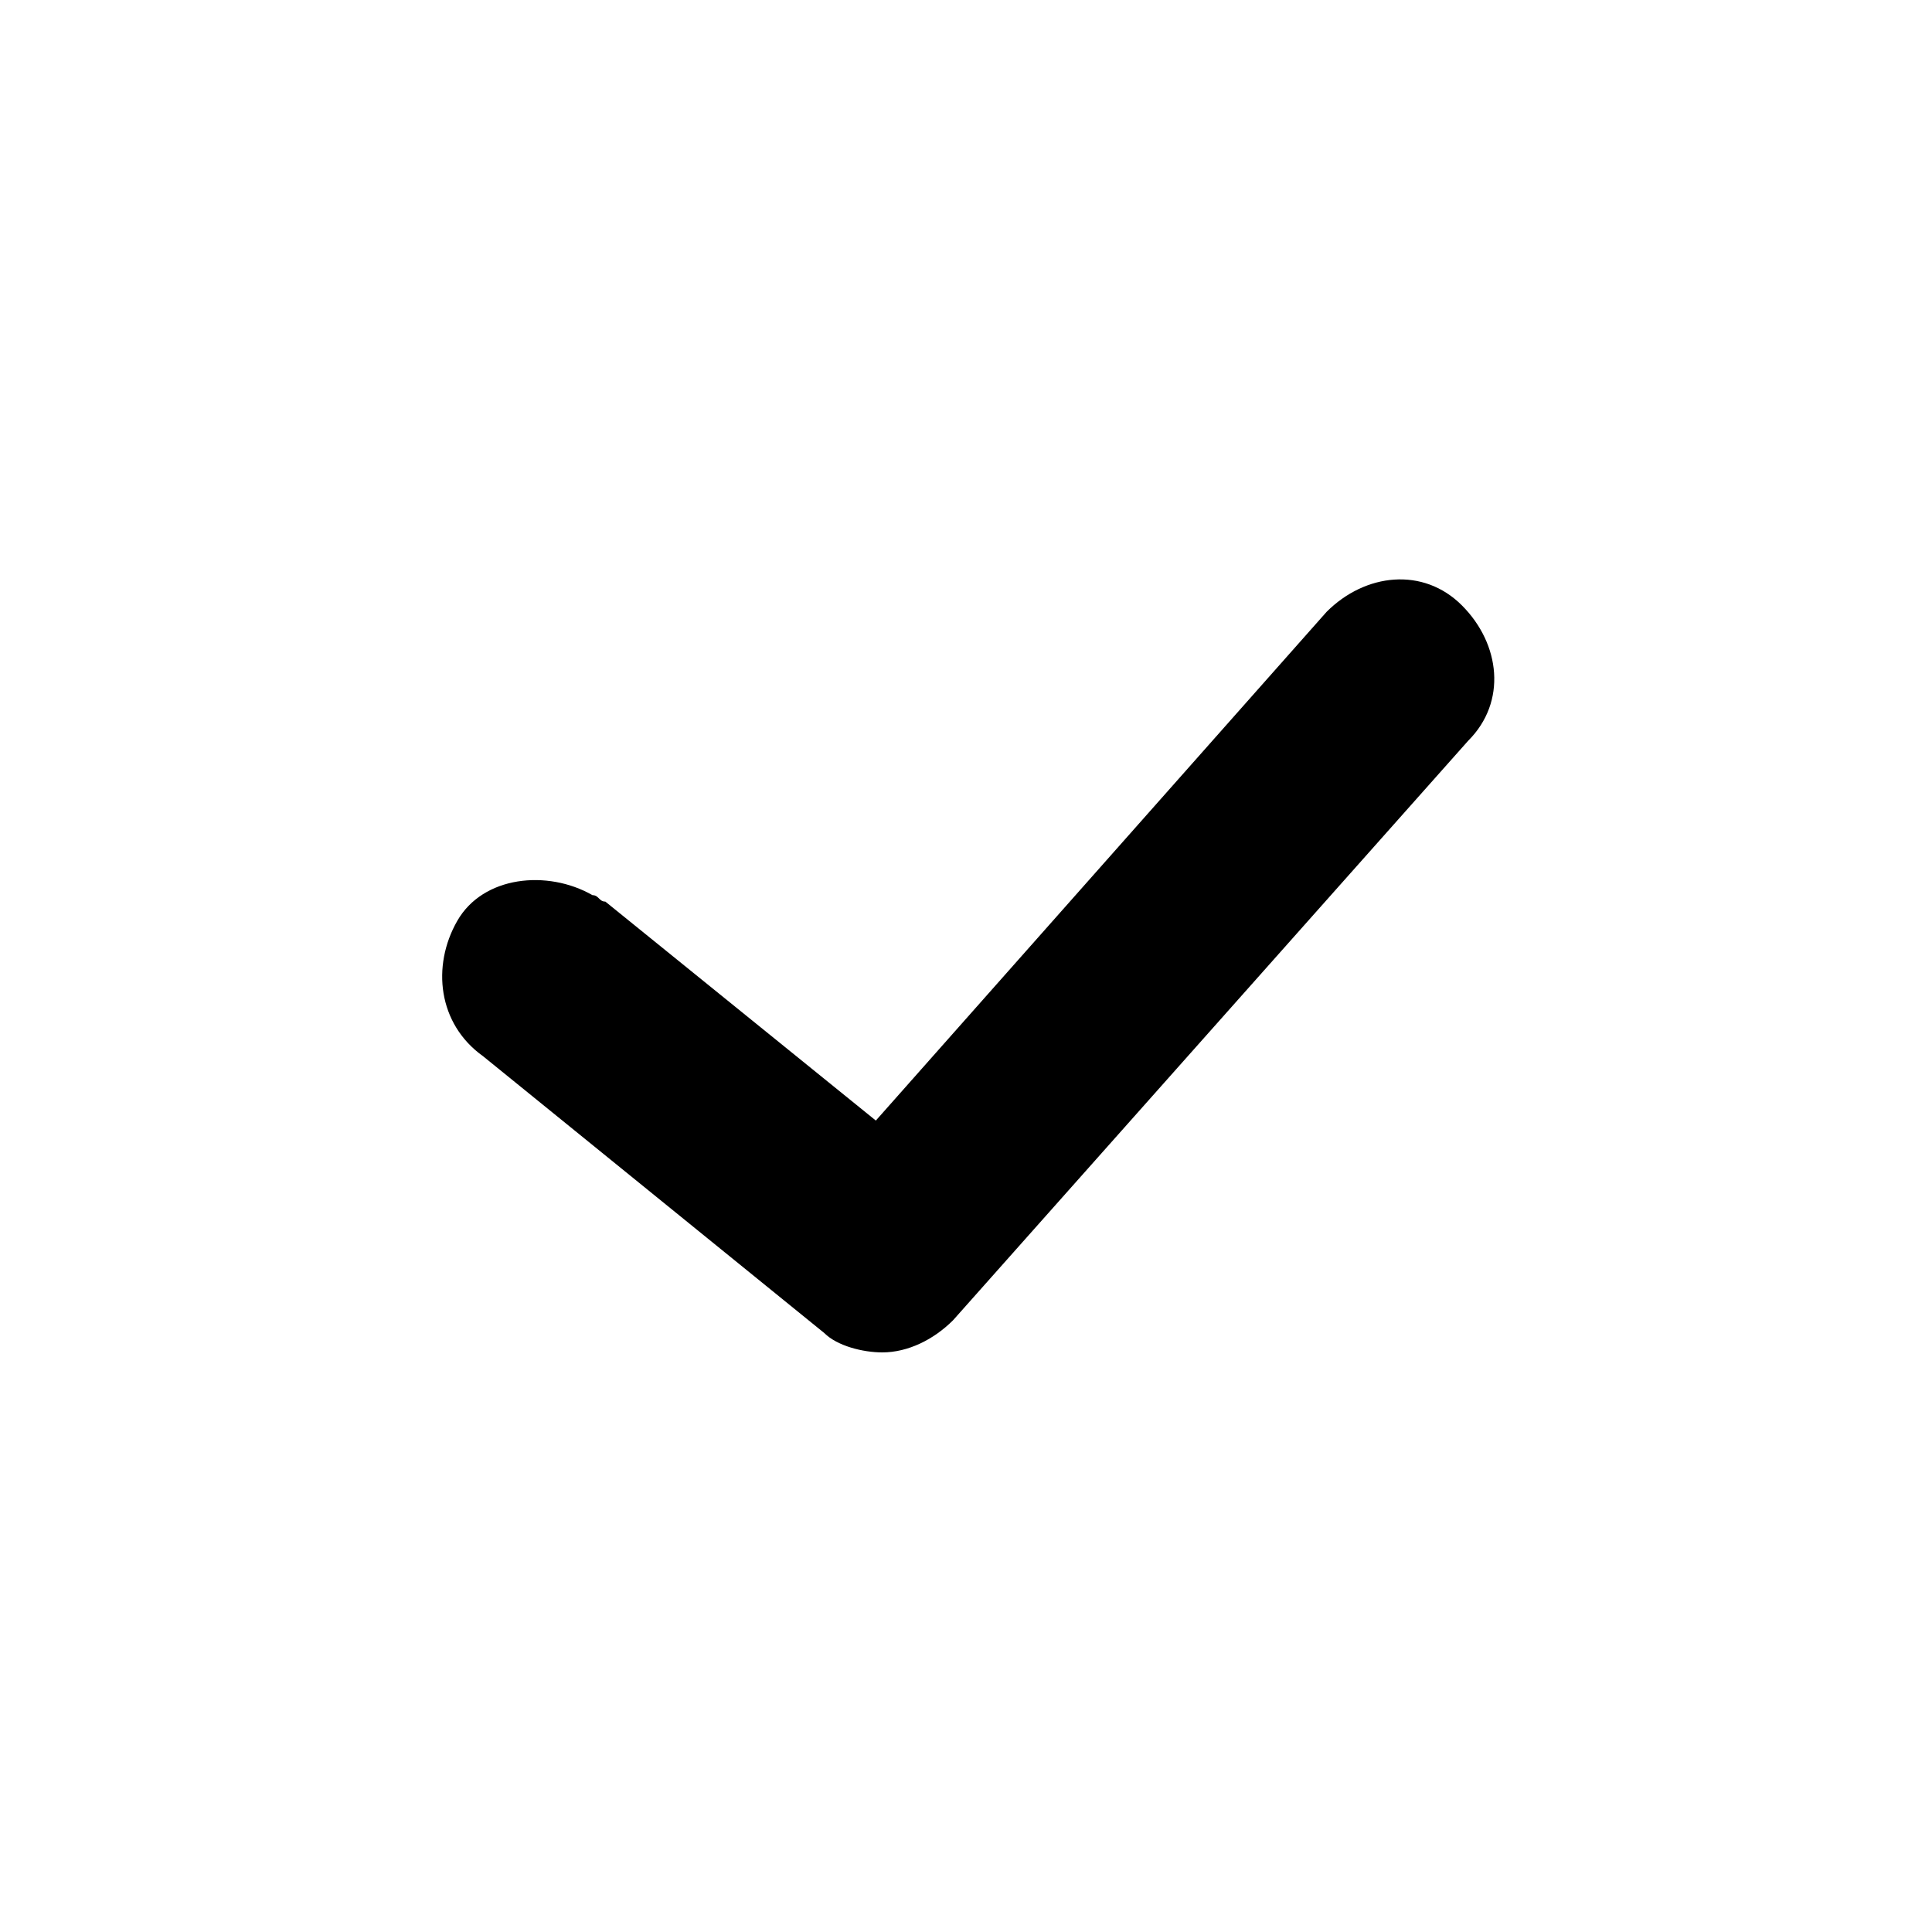
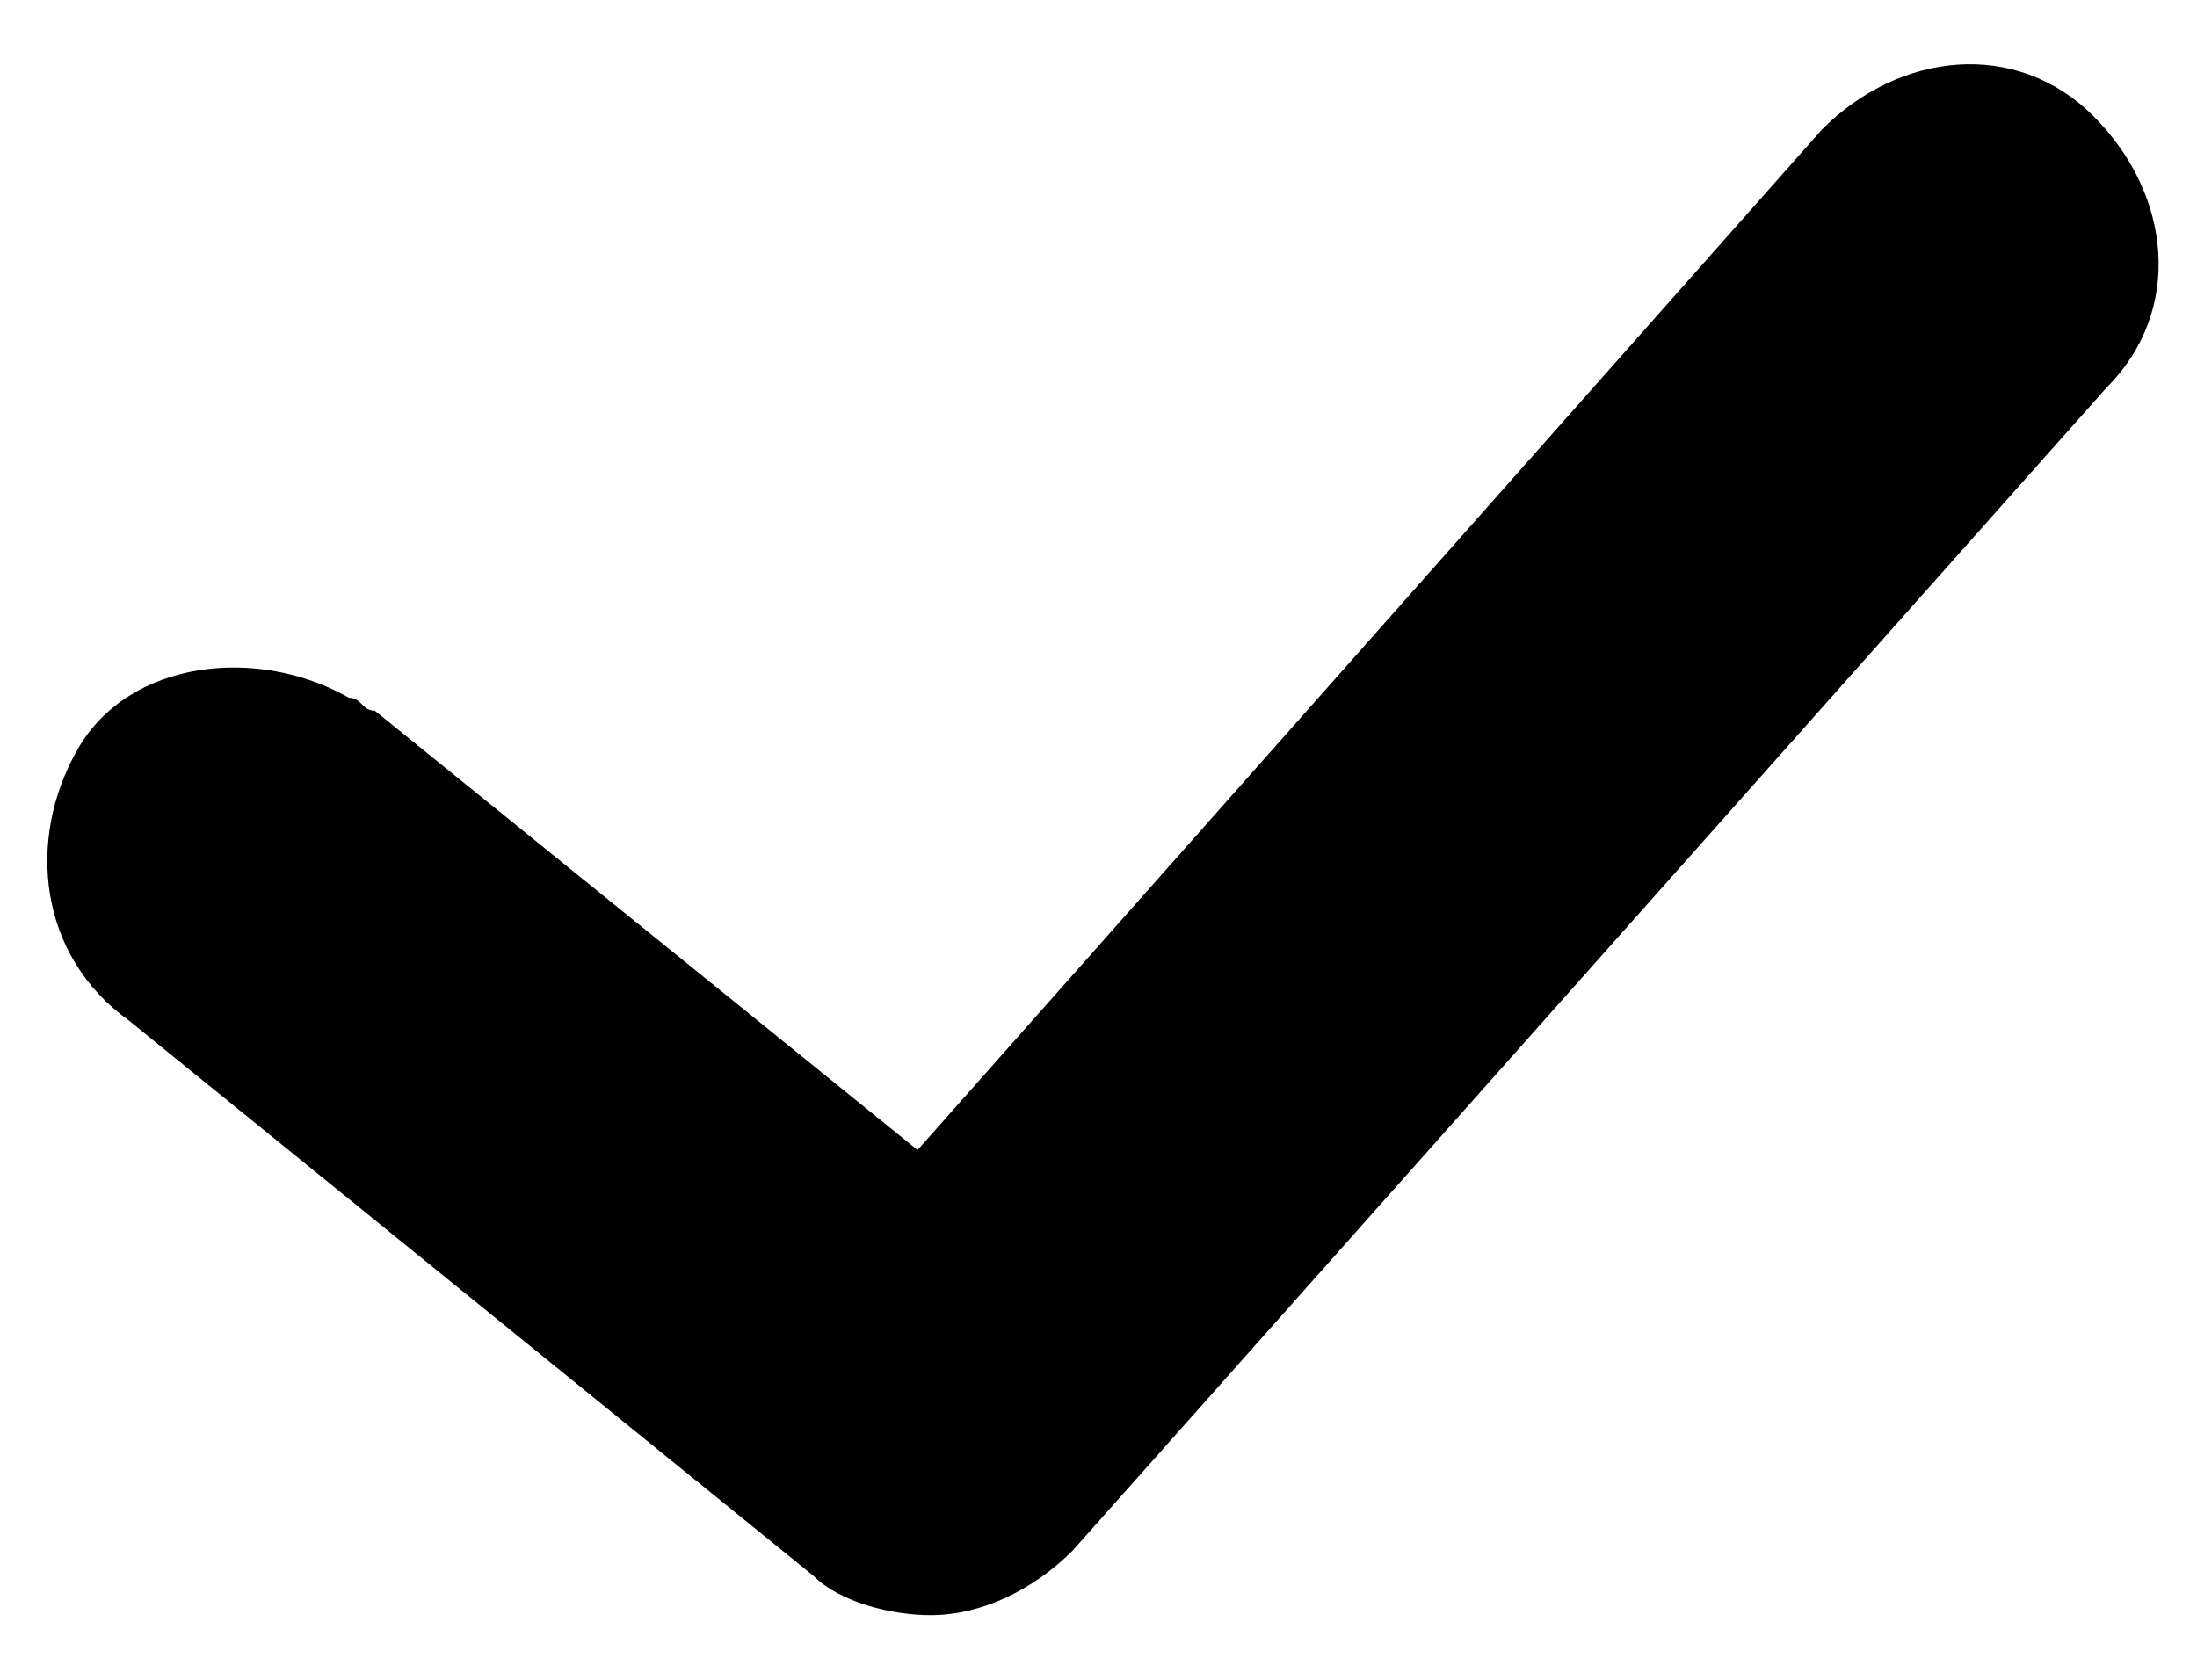
- <svg xmlns="http://www.w3.org/2000/svg" version="1.1" id="Layer_1" x="0px" y="0px" viewBox="0 0 30 30" style="enable-background:new 0 0 30 30;" xml:space="preserve">
-   <path class="oc-icon-indicator oc-icon-status-success" d="M13.7,21c-0.3,0-0.7-0.1-0.9-0.3l-5.3-4.3c-0.7-0.5-0.8-1.4-0.4-2.1s1.4-0.8,2.1-0.4c0.1,0,0.1,0.1,0.2,0.1  l4.2,3.4l7-7.9c0.6-0.6,1.5-0.7,2.1-0.1s0.7,1.5,0.1,2.1l-8,9C14.5,20.8,14.1,21,13.7,21z" />
+ <svg xmlns="http://www.w3.org/2000/svg" version="1.1" id="Layer_1" x="0px" y="0px" viewBox="0 0 17 13" style="enable-background:new 0 0 17 13;" xml:space="preserve">
+   <path class="oc-icon-indicator oc-icon-status-success" d="M7.2,12.5c-0.3,0-0.7-0.1-0.9-0.3L1,7.9C0.3,7.4,0.2,6.5,0.6,5.8S2,5,2.7,5.4c0.1,0,0.1,0.1,0.2,0.1l4.2,3.4l7-7.9  c0.6-0.6,1.5-0.7,2.1-0.1c0.6,0.6,0.7,1.5,0.1,2.1l-8,9C8,12.3,7.6,12.5,7.2,12.5z" />
</svg>
